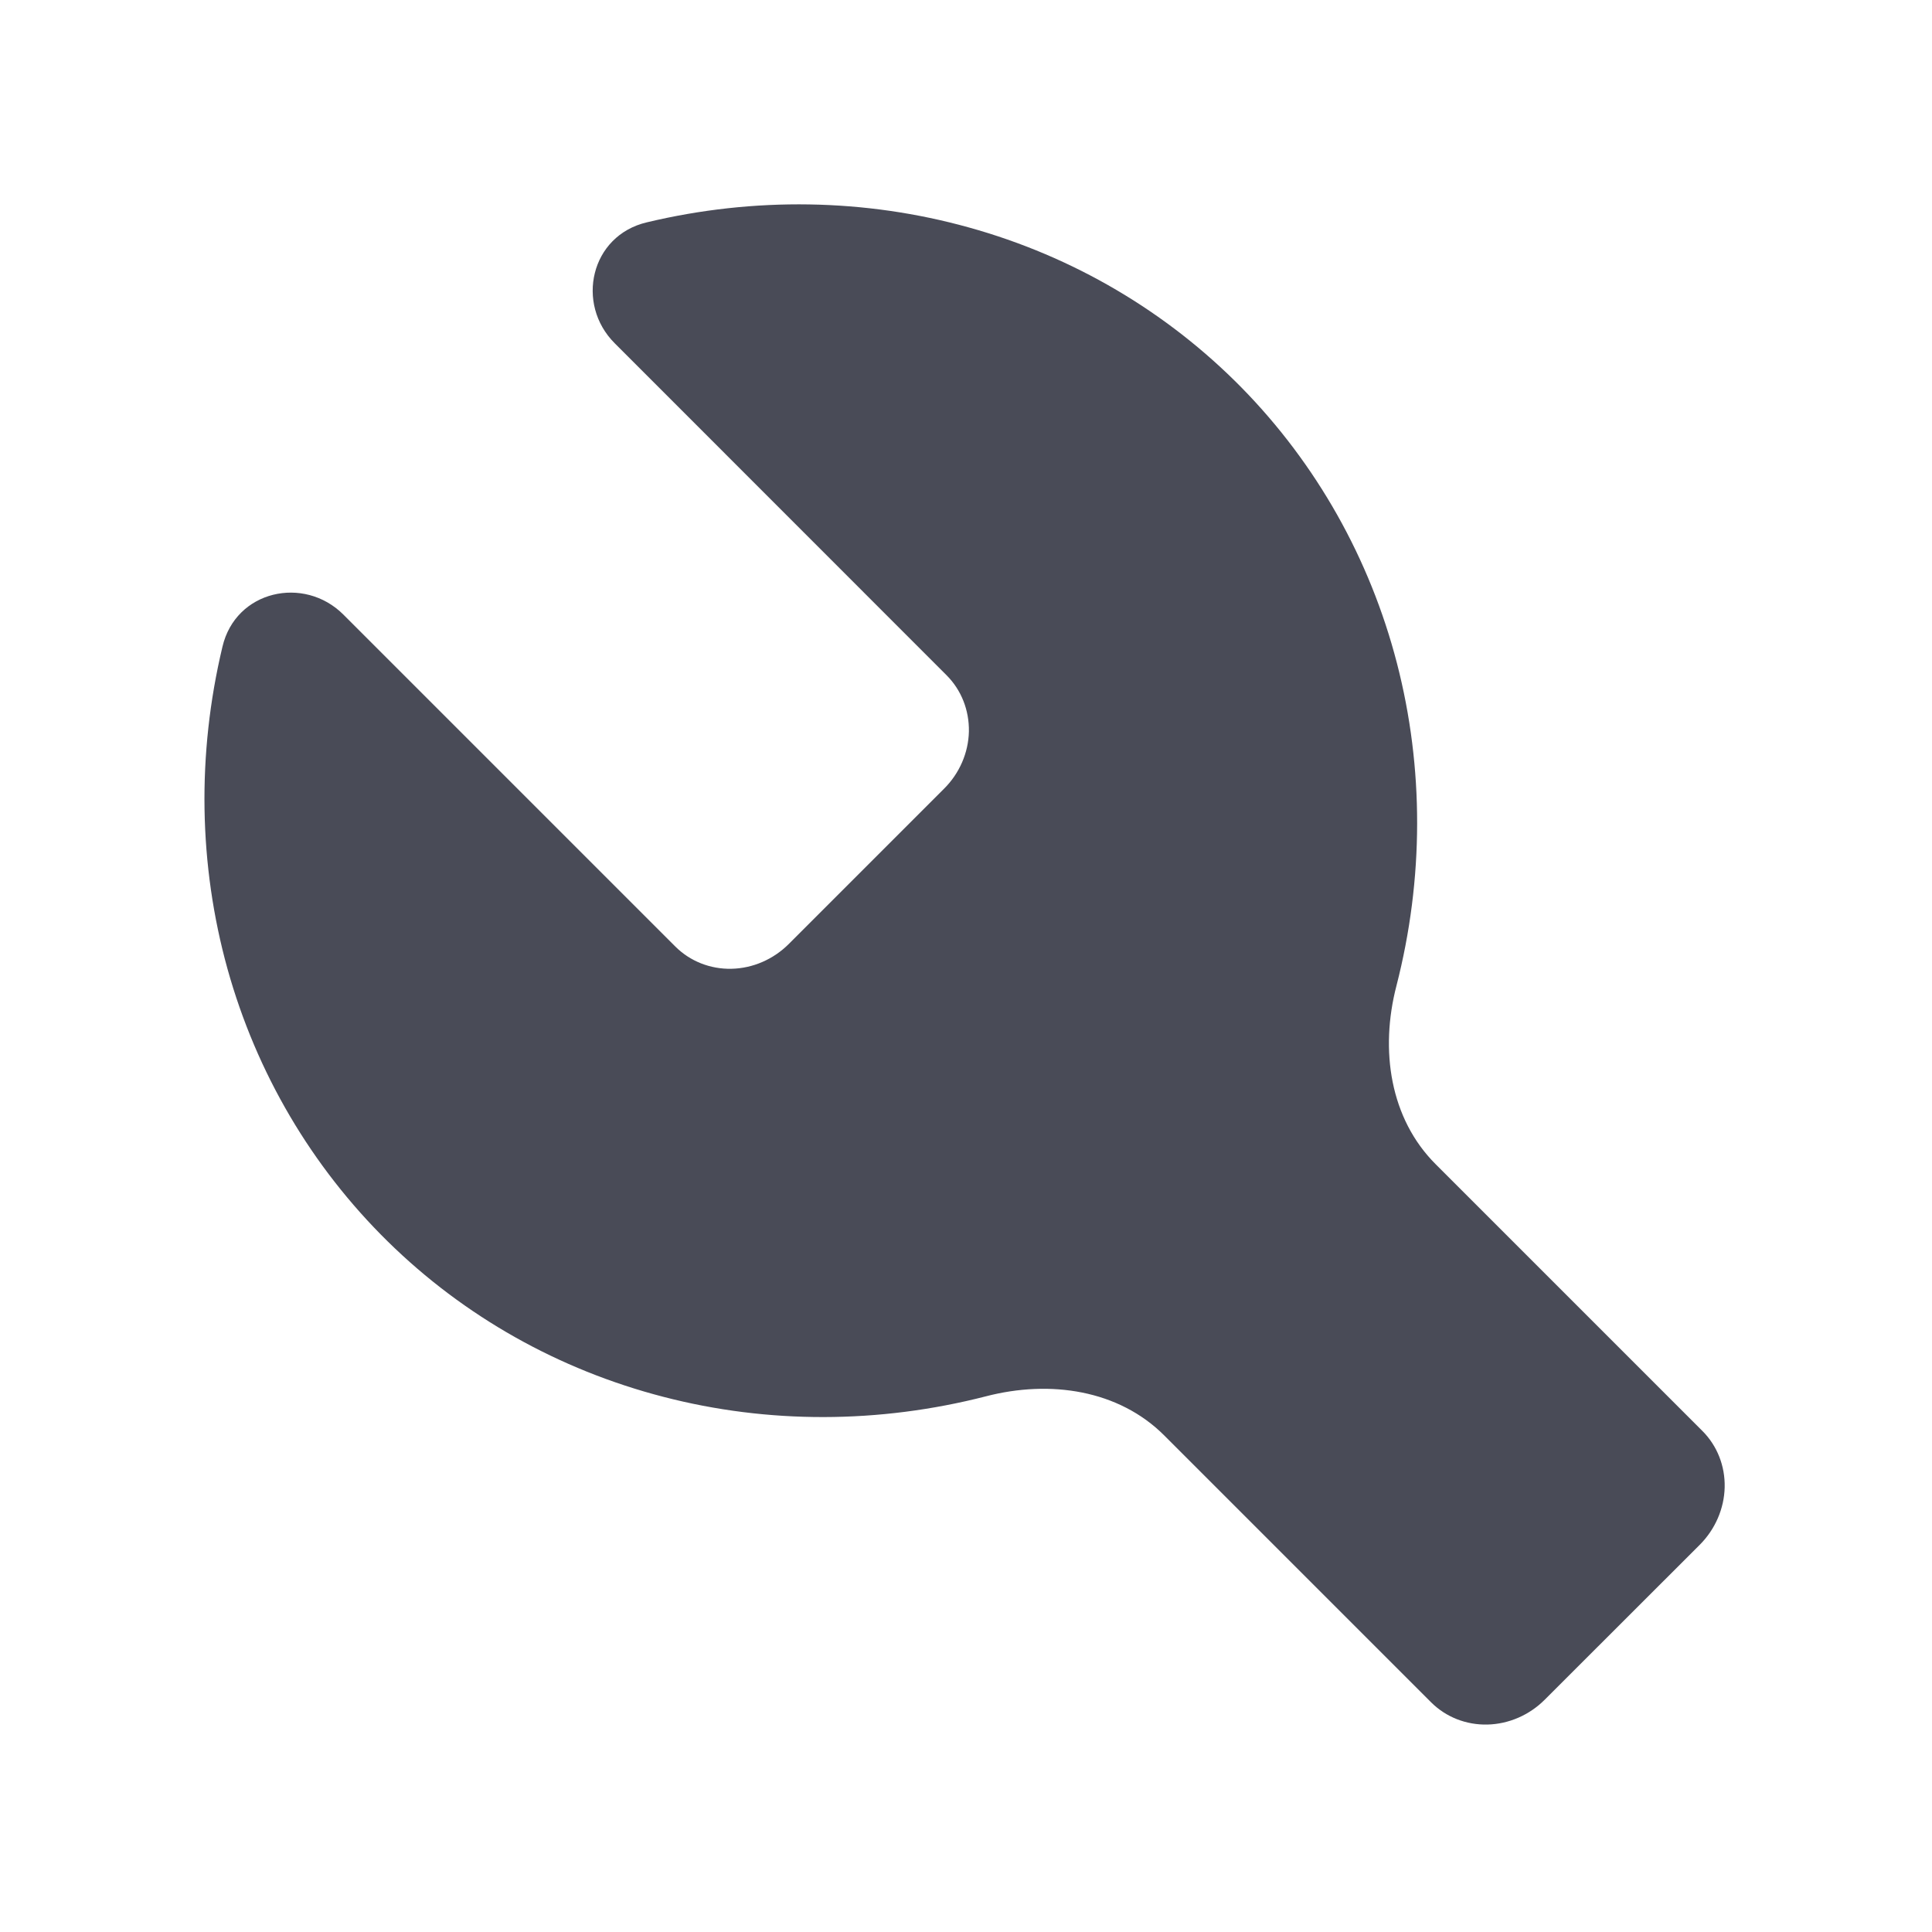
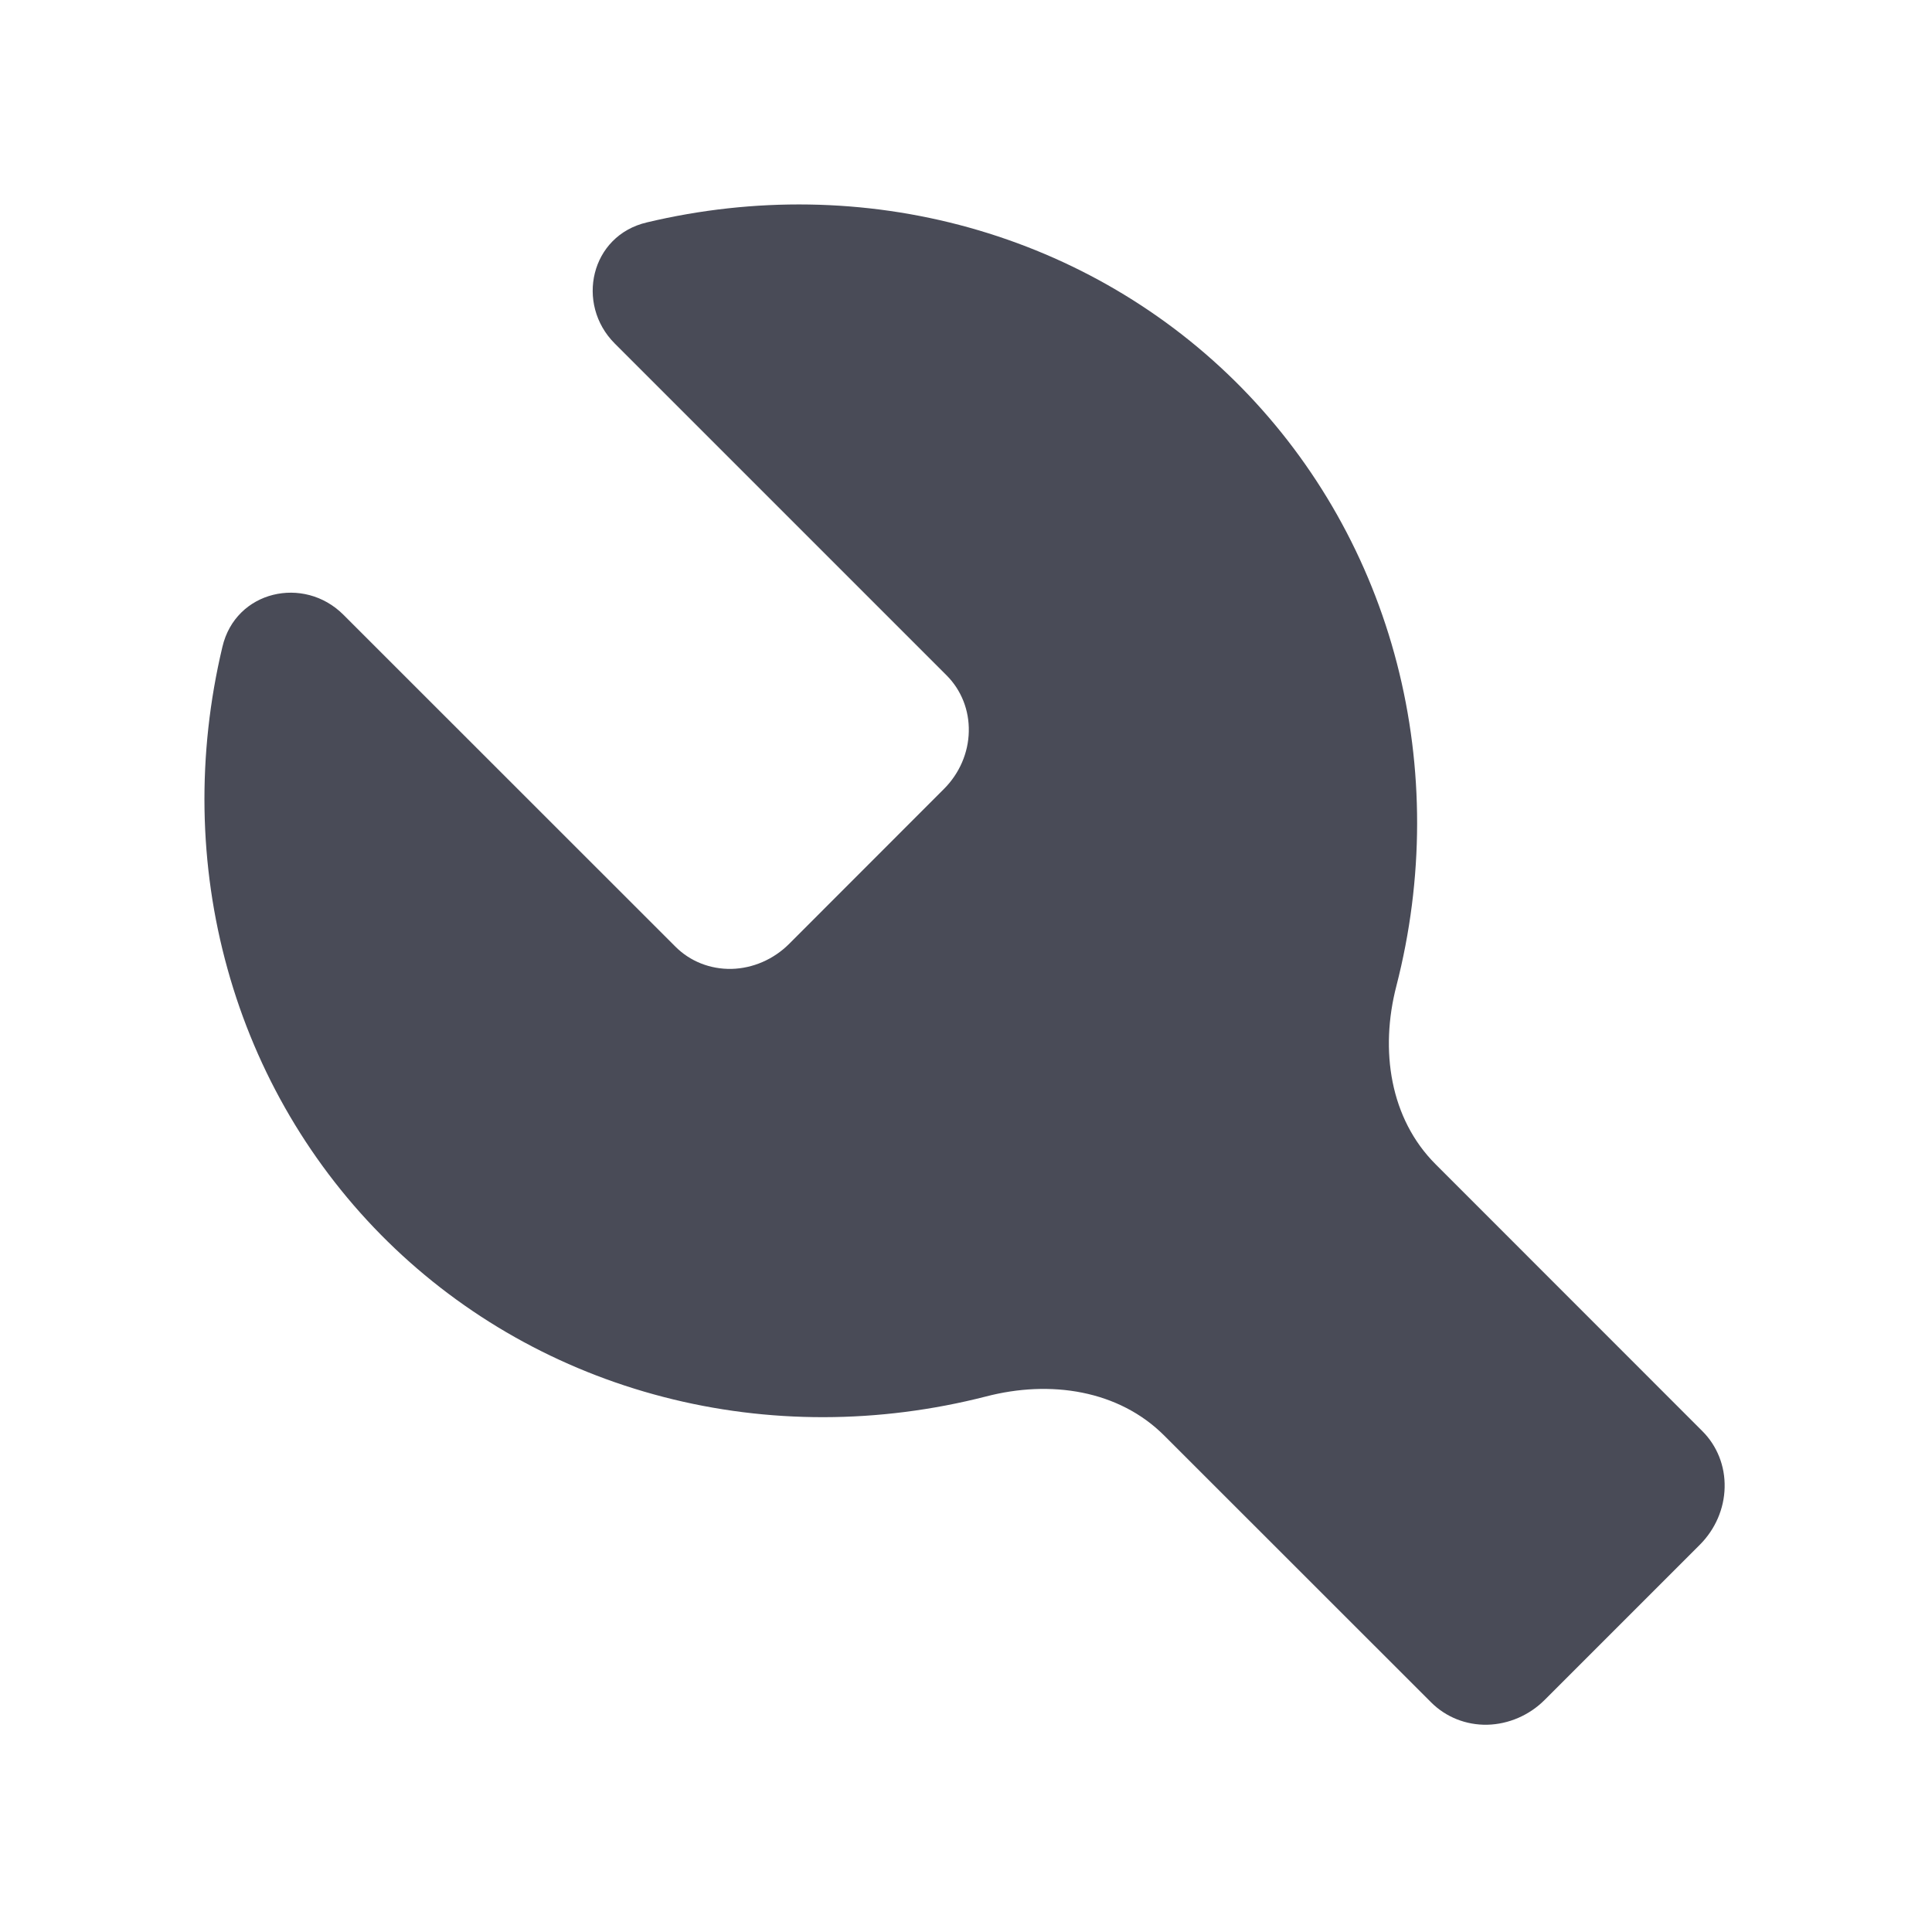
- <svg xmlns="http://www.w3.org/2000/svg" width="16" height="16" viewBox="0 0 16 16" fill="none">
-   <path d="M8.164 11.564C8.698 11.425 9.265 11.511 9.642 11.888L11.852 14.098C11.974 14.22 12.142 14.286 12.318 14.282C12.494 14.278 12.665 14.204 12.792 14.077L14.078 12.792C14.205 12.664 14.279 12.493 14.283 12.317C14.287 12.141 14.221 11.973 14.099 11.851L11.889 9.641C11.512 9.264 11.426 8.697 11.565 8.163C11.792 7.278 11.793 6.359 11.569 5.493C11.345 4.627 10.902 3.842 10.283 3.211C9.663 2.58 8.886 2.123 8.025 1.884C7.164 1.644 6.246 1.629 5.358 1.841C4.89 1.95 4.764 2.517 5.091 2.843L7.839 5.592C7.961 5.714 8.027 5.881 8.024 6.058C8.02 6.234 7.946 6.405 7.818 6.532L6.533 7.817C6.405 7.945 6.235 8.019 6.058 8.023C5.882 8.027 5.714 7.96 5.593 7.839L2.844 5.09C2.518 4.764 1.951 4.889 1.842 5.357C1.63 6.246 1.645 7.163 1.884 8.024C2.124 8.886 2.581 9.662 3.212 10.282C3.843 10.902 4.628 11.344 5.494 11.568C6.36 11.793 7.279 11.791 8.164 11.564Z" fill="#494B57" />
+ <svg xmlns="http://www.w3.org/2000/svg" width="18" height="18" viewBox="0 0 18 18" fill="none">
+   <path d="M9.185 13.011C9.786 12.854 10.423 12.951 10.847 13.375L13.334 15.861C13.471 15.998 13.659 16.073 13.857 16.069C14.056 16.064 14.248 15.981 14.391 15.838L15.837 14.392C15.981 14.248 16.064 14.056 16.068 13.858C16.073 13.659 15.998 13.471 15.861 13.334L13.375 10.847C12.951 10.423 12.854 9.786 13.01 9.185C13.266 8.189 13.267 7.155 13.015 6.181C12.763 5.207 12.265 4.324 11.568 3.613C10.871 2.903 9.997 2.39 9.028 2.12C8.059 1.85 7.027 1.834 6.027 2.072C5.501 2.195 5.36 2.832 5.727 3.2L8.819 6.292C8.956 6.429 9.031 6.617 9.026 6.816C9.022 7.014 8.939 7.206 8.795 7.35L7.35 8.796C7.206 8.939 7.014 9.022 6.816 9.027C6.617 9.031 6.429 8.957 6.292 8.819L3.199 5.727C2.832 5.36 2.195 5.501 2.072 6.027C1.834 7.027 1.85 8.06 2.12 9.028C2.389 9.997 2.903 10.871 3.613 11.568C4.323 12.265 5.207 12.763 6.181 13.015C7.155 13.268 8.188 13.266 9.185 13.011Z" fill="#494B57" />
</svg>
